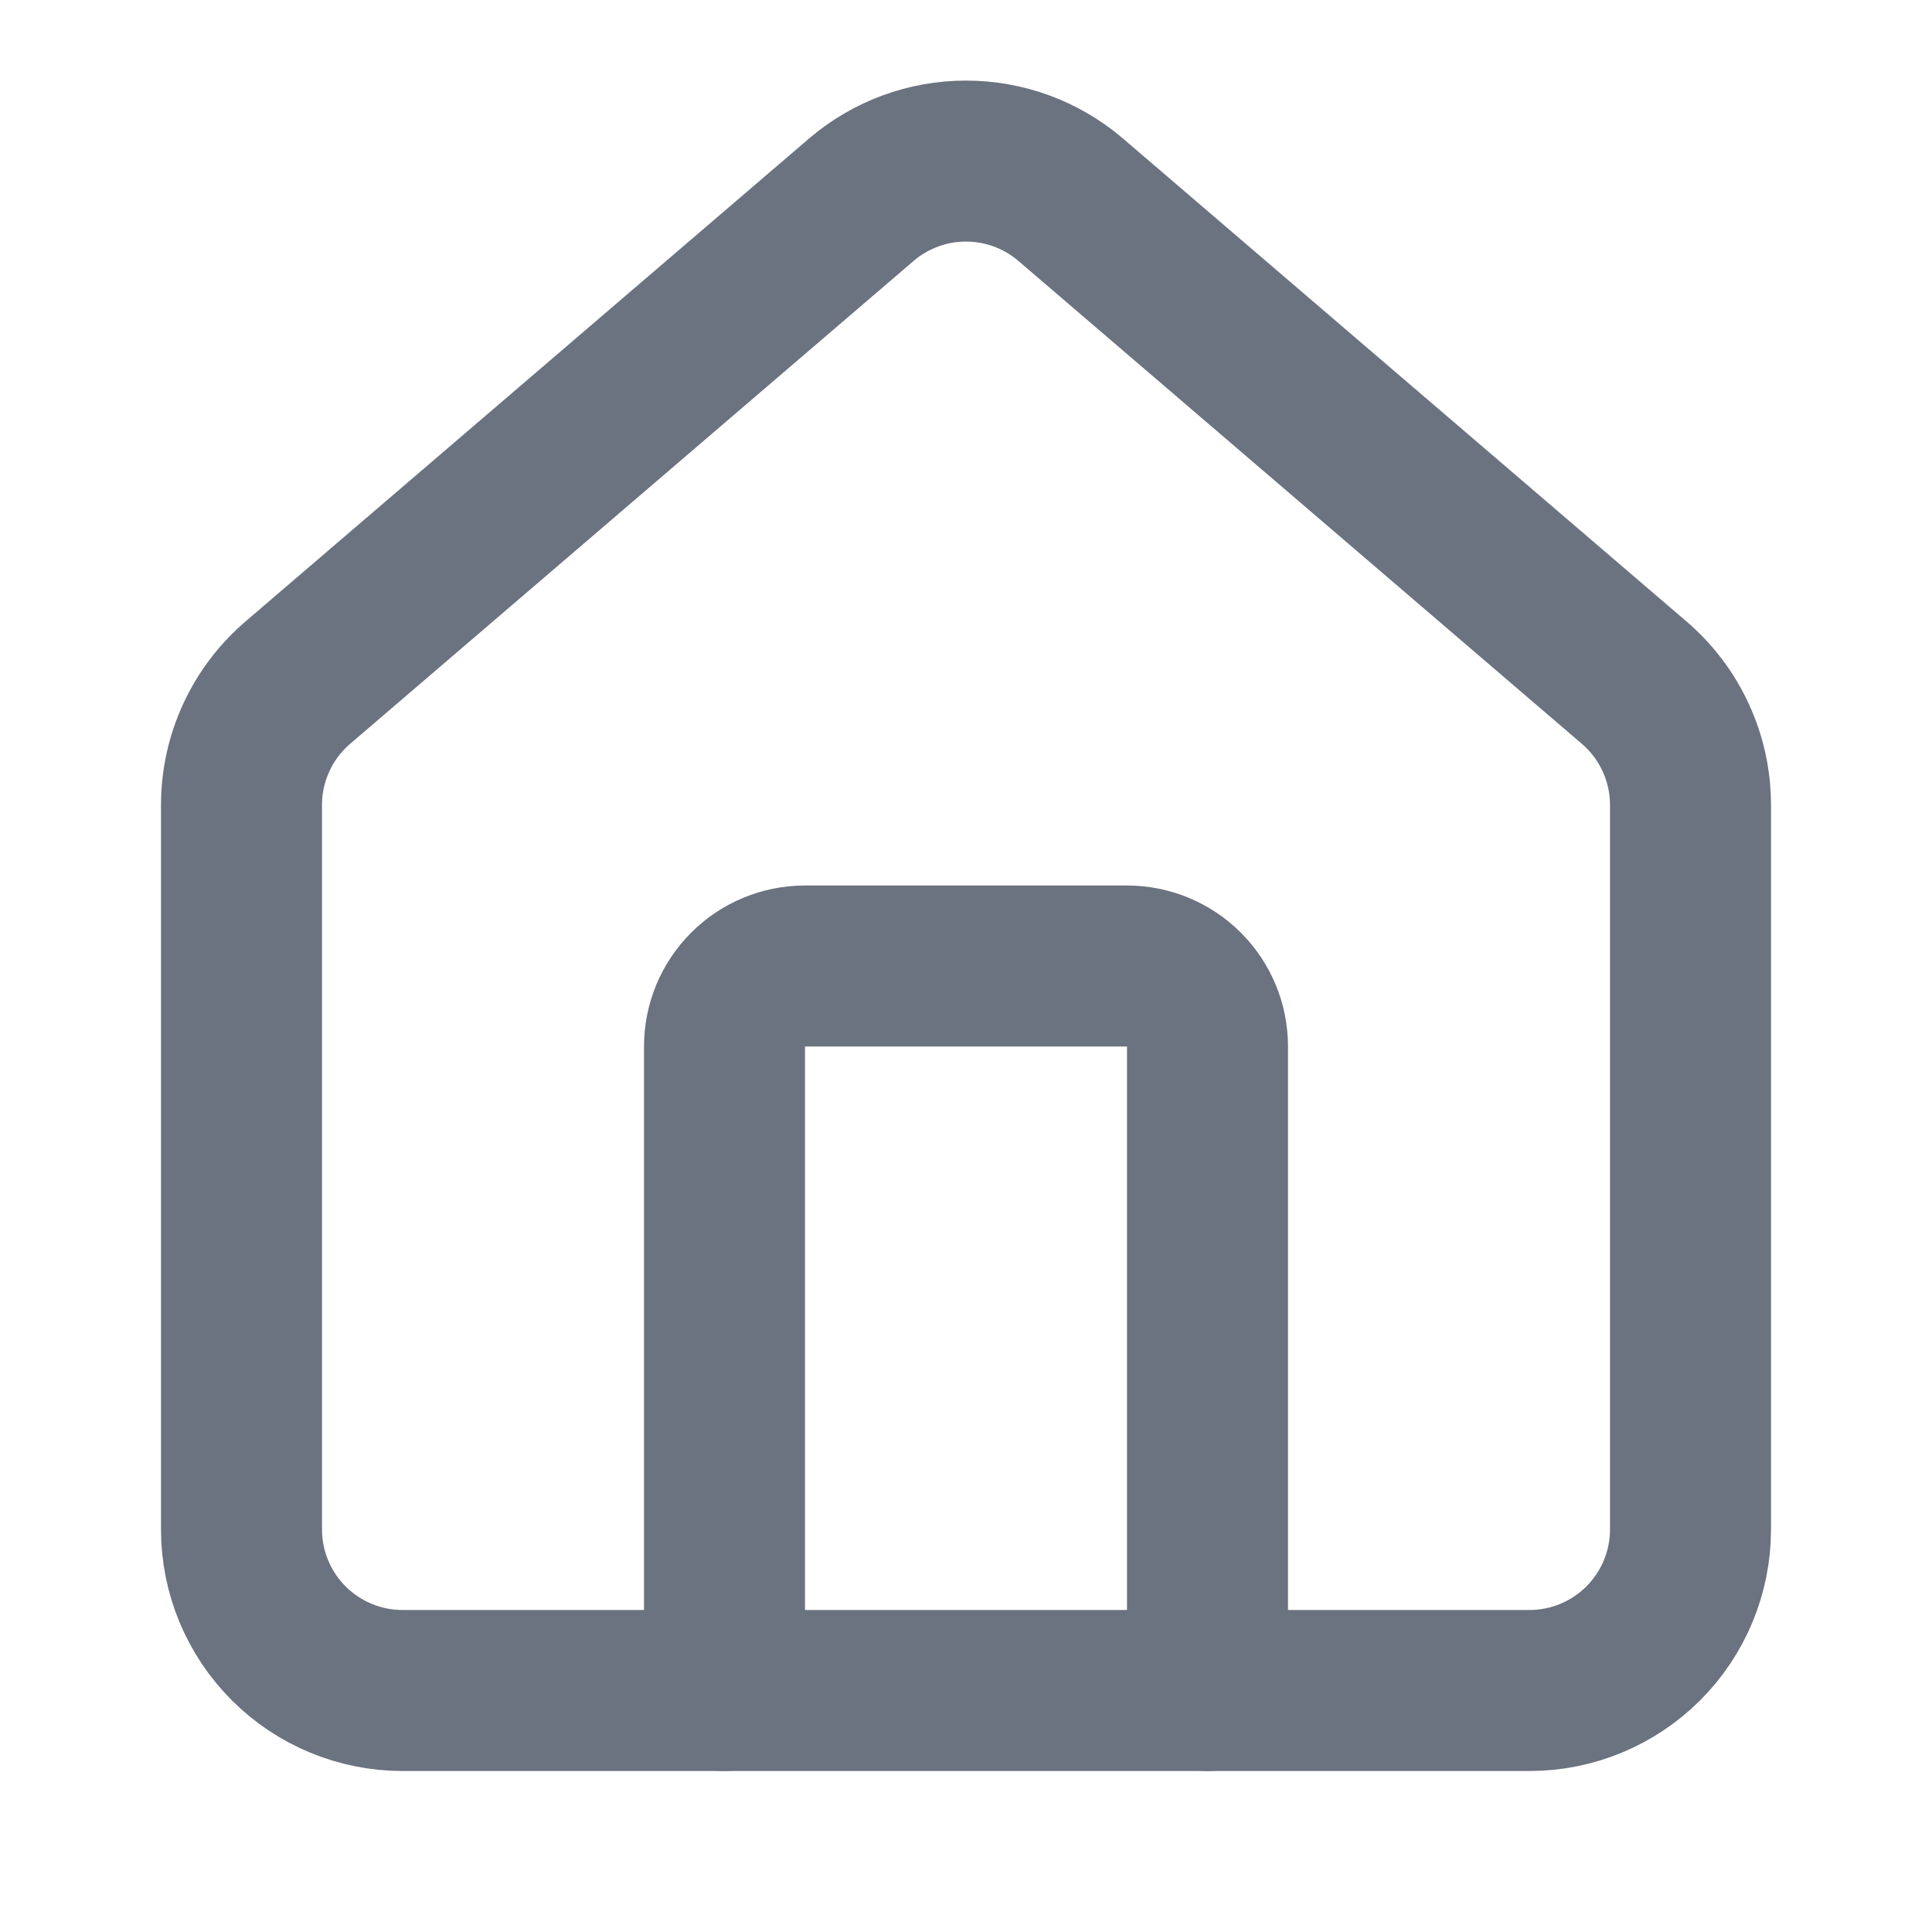
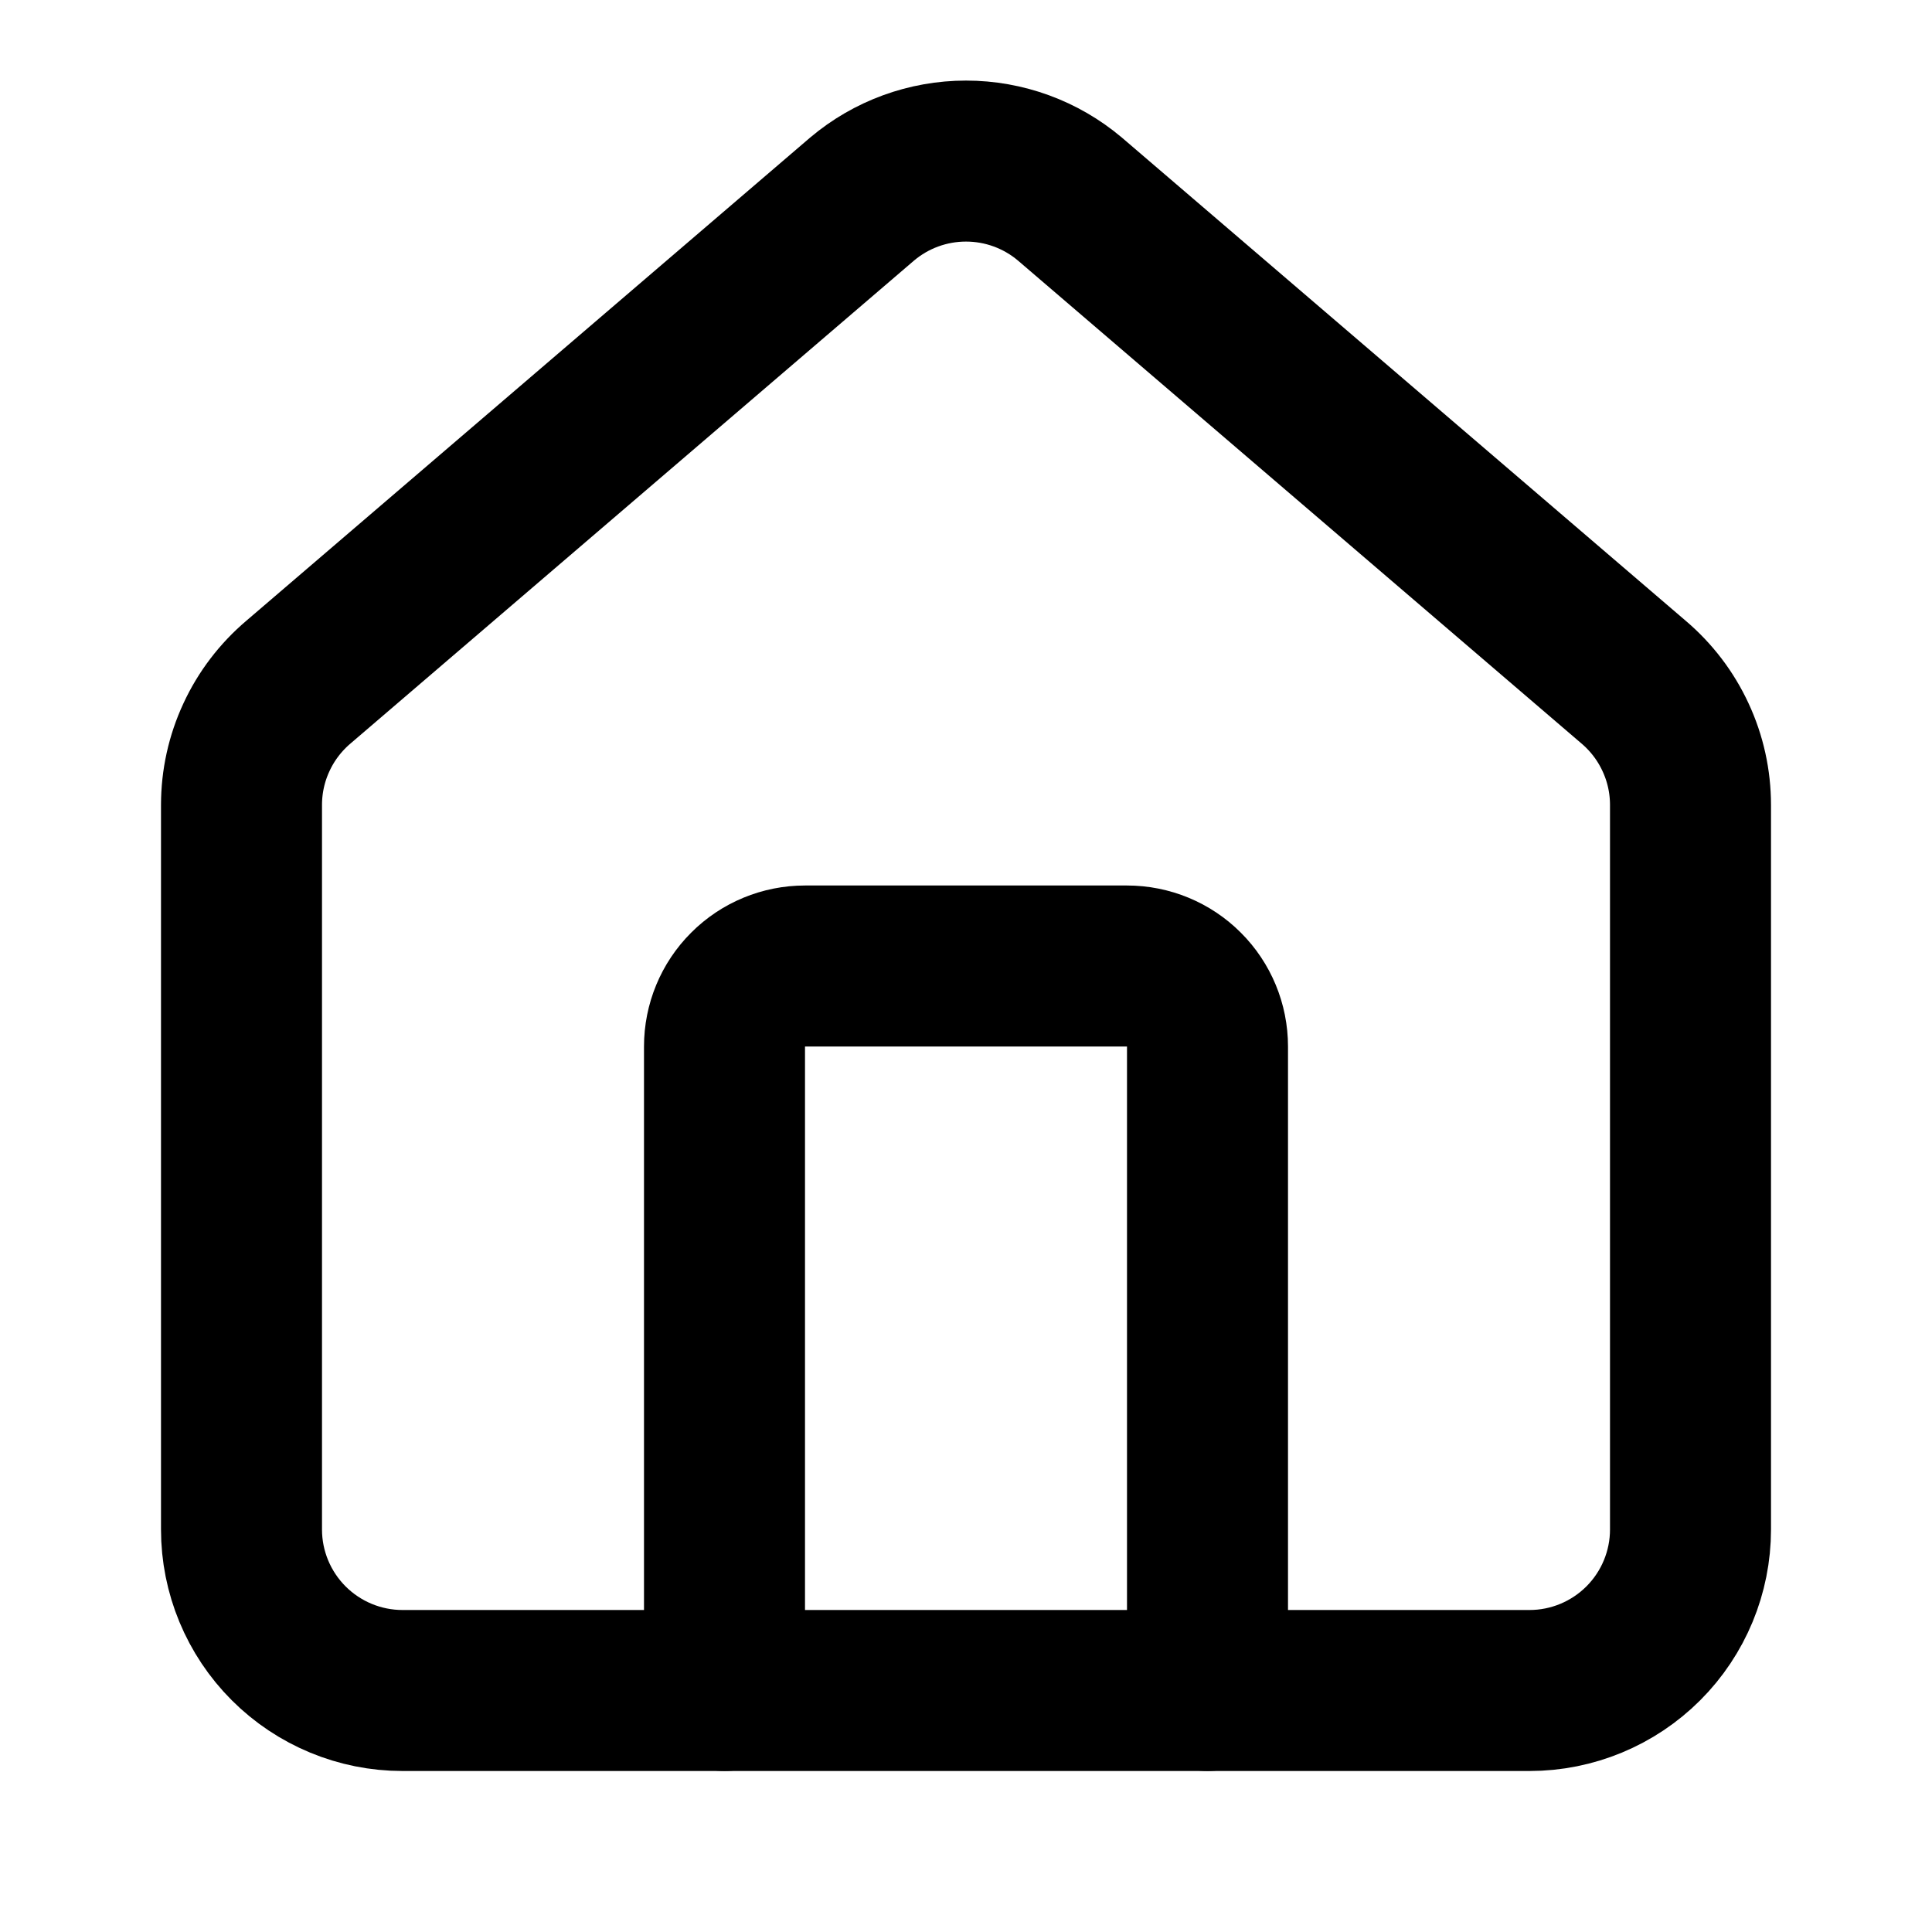
- <svg xmlns="http://www.w3.org/2000/svg" width="24" height="24" viewBox="0 0 24 24" fill="none">
-   <path d="M15 21V13C15 12.735 14.895 12.48 14.707 12.293C14.52 12.105 14.265 12 14 12H10C9.735 12 9.48 12.105 9.293 12.293C9.105 12.48 9 12.735 9 13V21" stroke="#6B7280" stroke-width="2" stroke-linecap="round" stroke-linejoin="round" />
-   <path d="M3 10C3 9.709 3.063 9.422 3.186 9.158C3.308 8.894 3.487 8.66 3.709 8.472L10.709 2.473C11.07 2.168 11.527 2.001 12 2.001C12.473 2.001 12.93 2.168 13.291 2.473L20.291 8.472C20.513 8.66 20.692 8.894 20.814 9.158C20.937 9.422 21 9.709 21 10V19C21 19.53 20.789 20.039 20.414 20.414C20.039 20.789 19.53 21 19 21H5C4.47 21 3.961 20.789 3.586 20.414C3.211 20.039 3 19.53 3 19V10Z" stroke="#6B7280" stroke-width="2" stroke-linecap="round" stroke-linejoin="round" />
+ <svg xmlns="http://www.w3.org/2000/svg" width="24" height="24" viewBox="0 0 24 24" fill="none" stroke="currentColor">
+   <path d="M15 21V13C15 12.735 14.895 12.48 14.707 12.293C14.52 12.105 14.265 12 14 12H10C9.735 12 9.48 12.105 9.293 12.293C9.105 12.48 9 12.735 9 13V21" stroke="current" stroke-width="2" stroke-linecap="round" stroke-linejoin="round" />
+   <path d="M3 10C3 9.709 3.063 9.422 3.186 9.158C3.308 8.894 3.487 8.66 3.709 8.472L10.709 2.473C11.07 2.168 11.527 2.001 12 2.001C12.473 2.001 12.93 2.168 13.291 2.473L20.291 8.472C20.513 8.66 20.692 8.894 20.814 9.158C20.937 9.422 21 9.709 21 10V19C21 19.53 20.789 20.039 20.414 20.414C20.039 20.789 19.53 21 19 21H5C4.47 21 3.961 20.789 3.586 20.414C3.211 20.039 3 19.53 3 19V10Z" stroke="current" stroke-width="2" stroke-linecap="round" stroke-linejoin="round" />
</svg>
